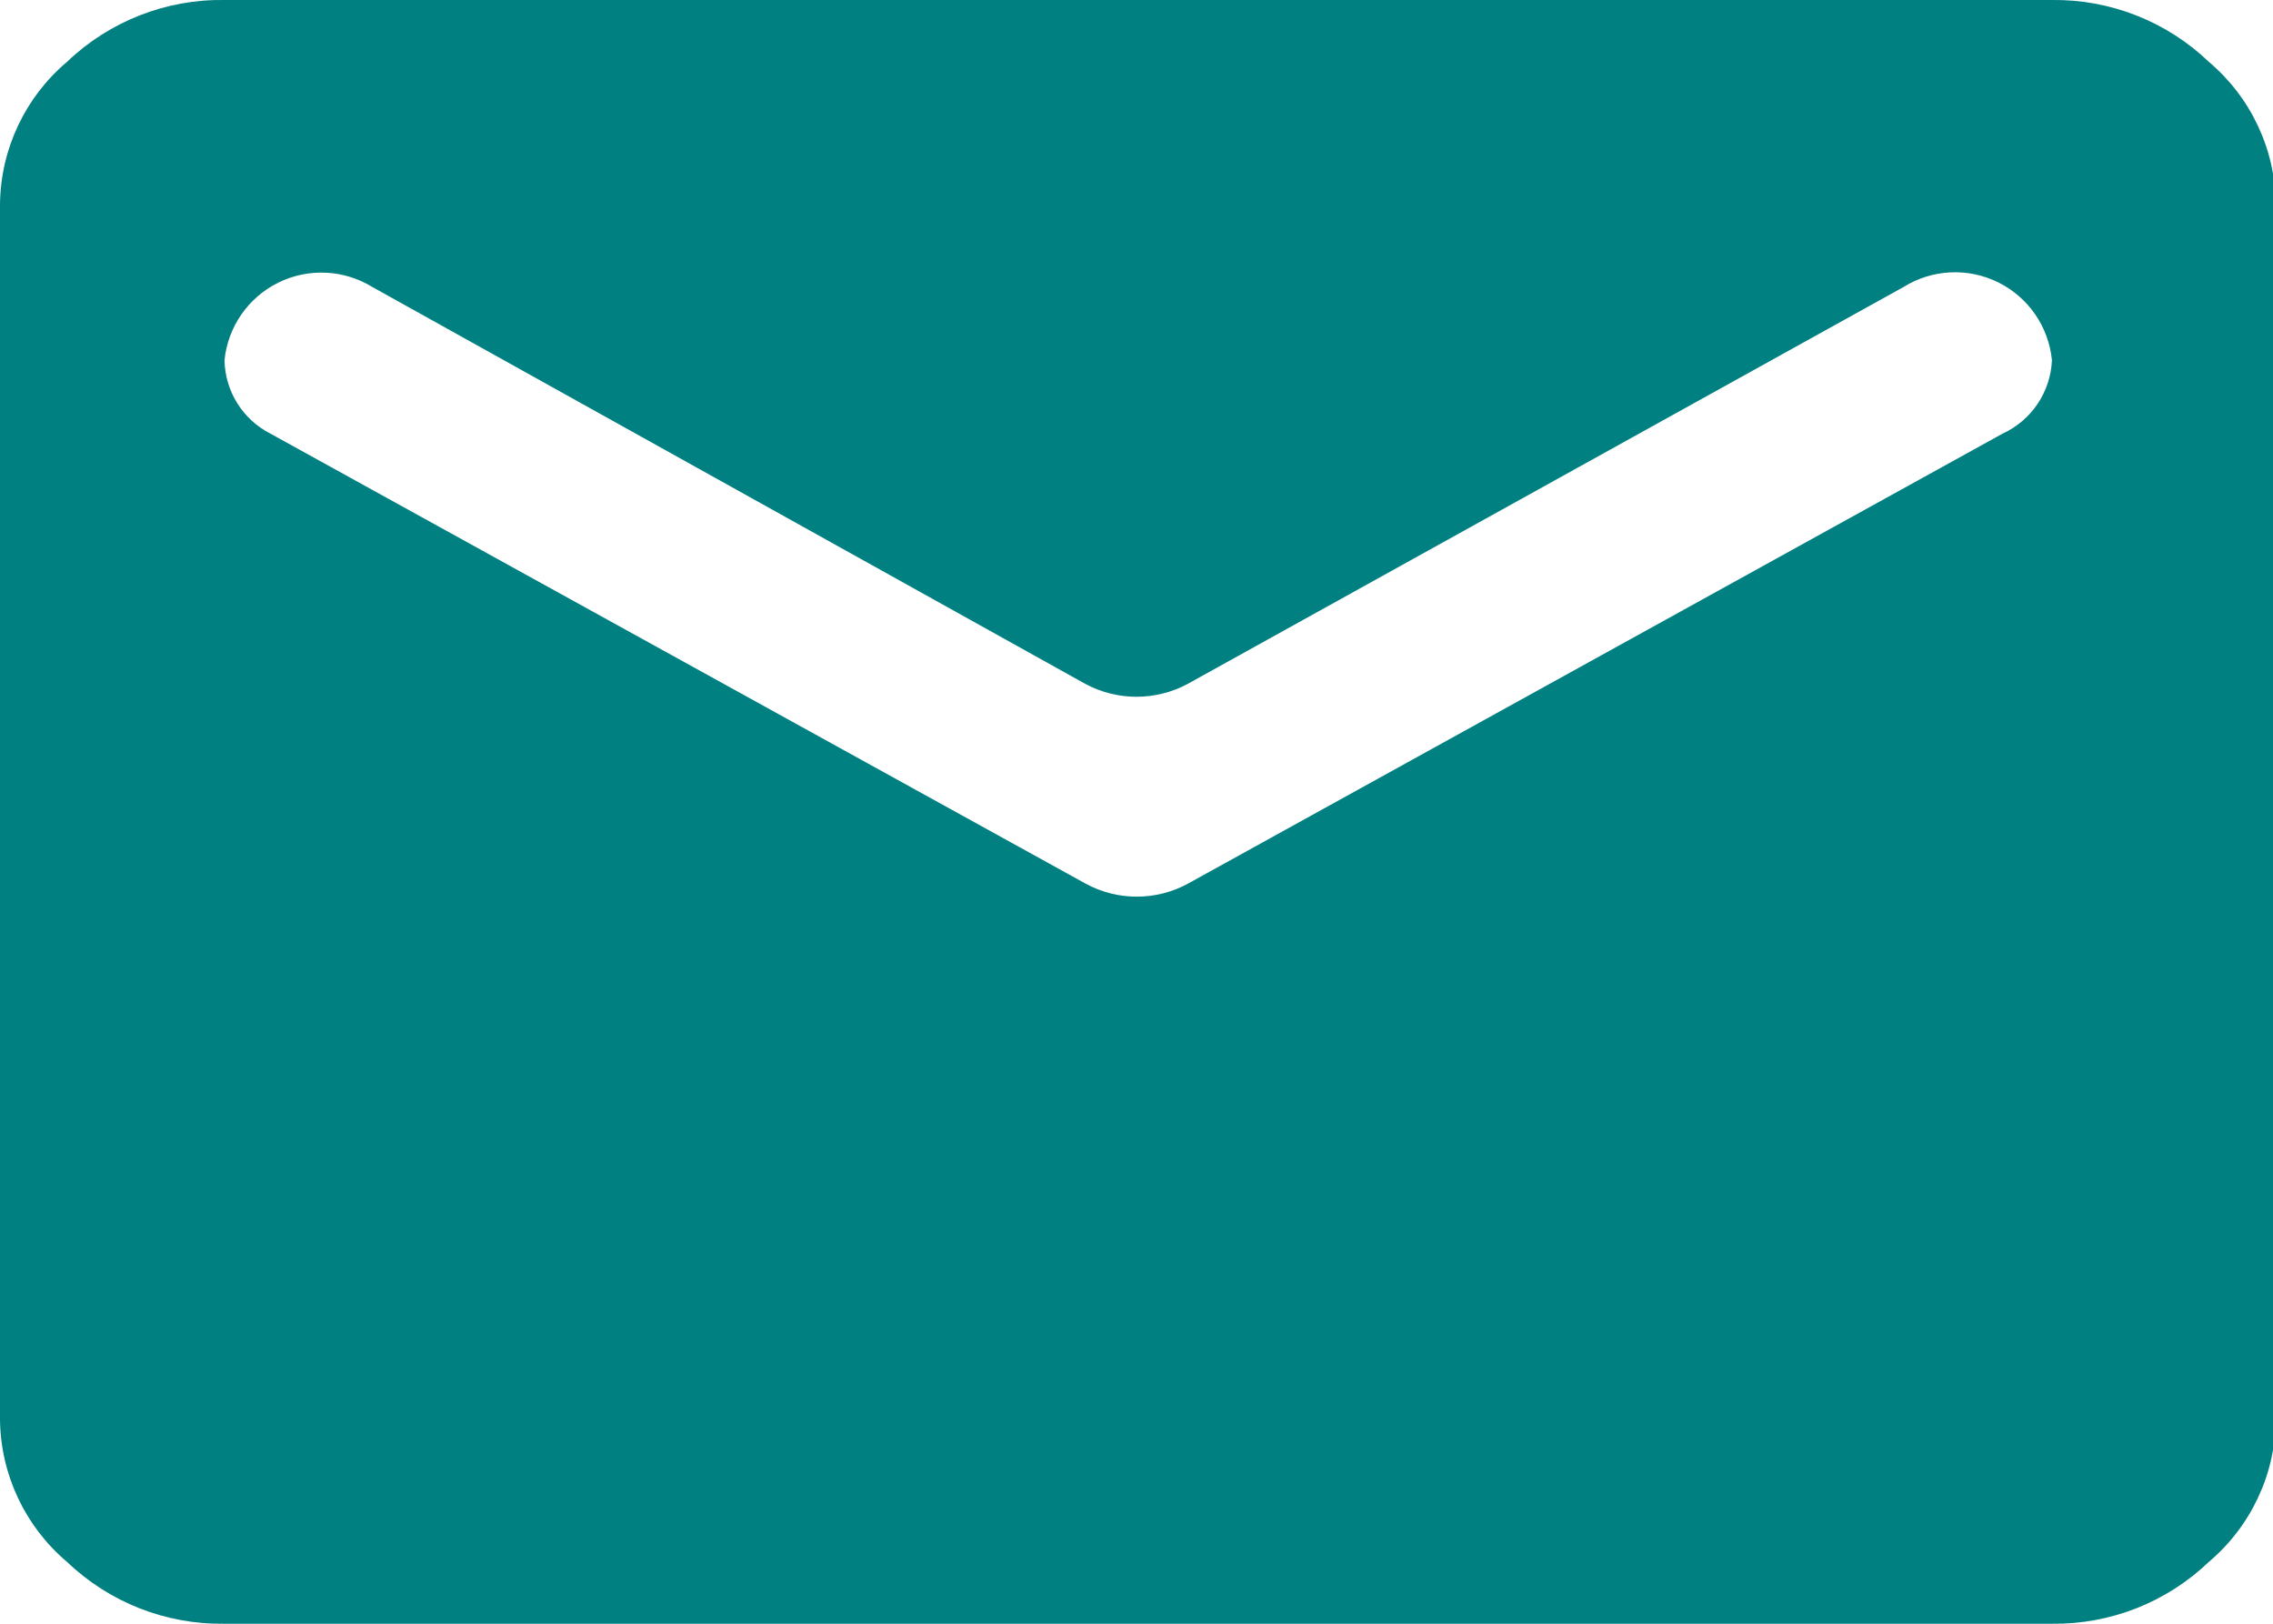
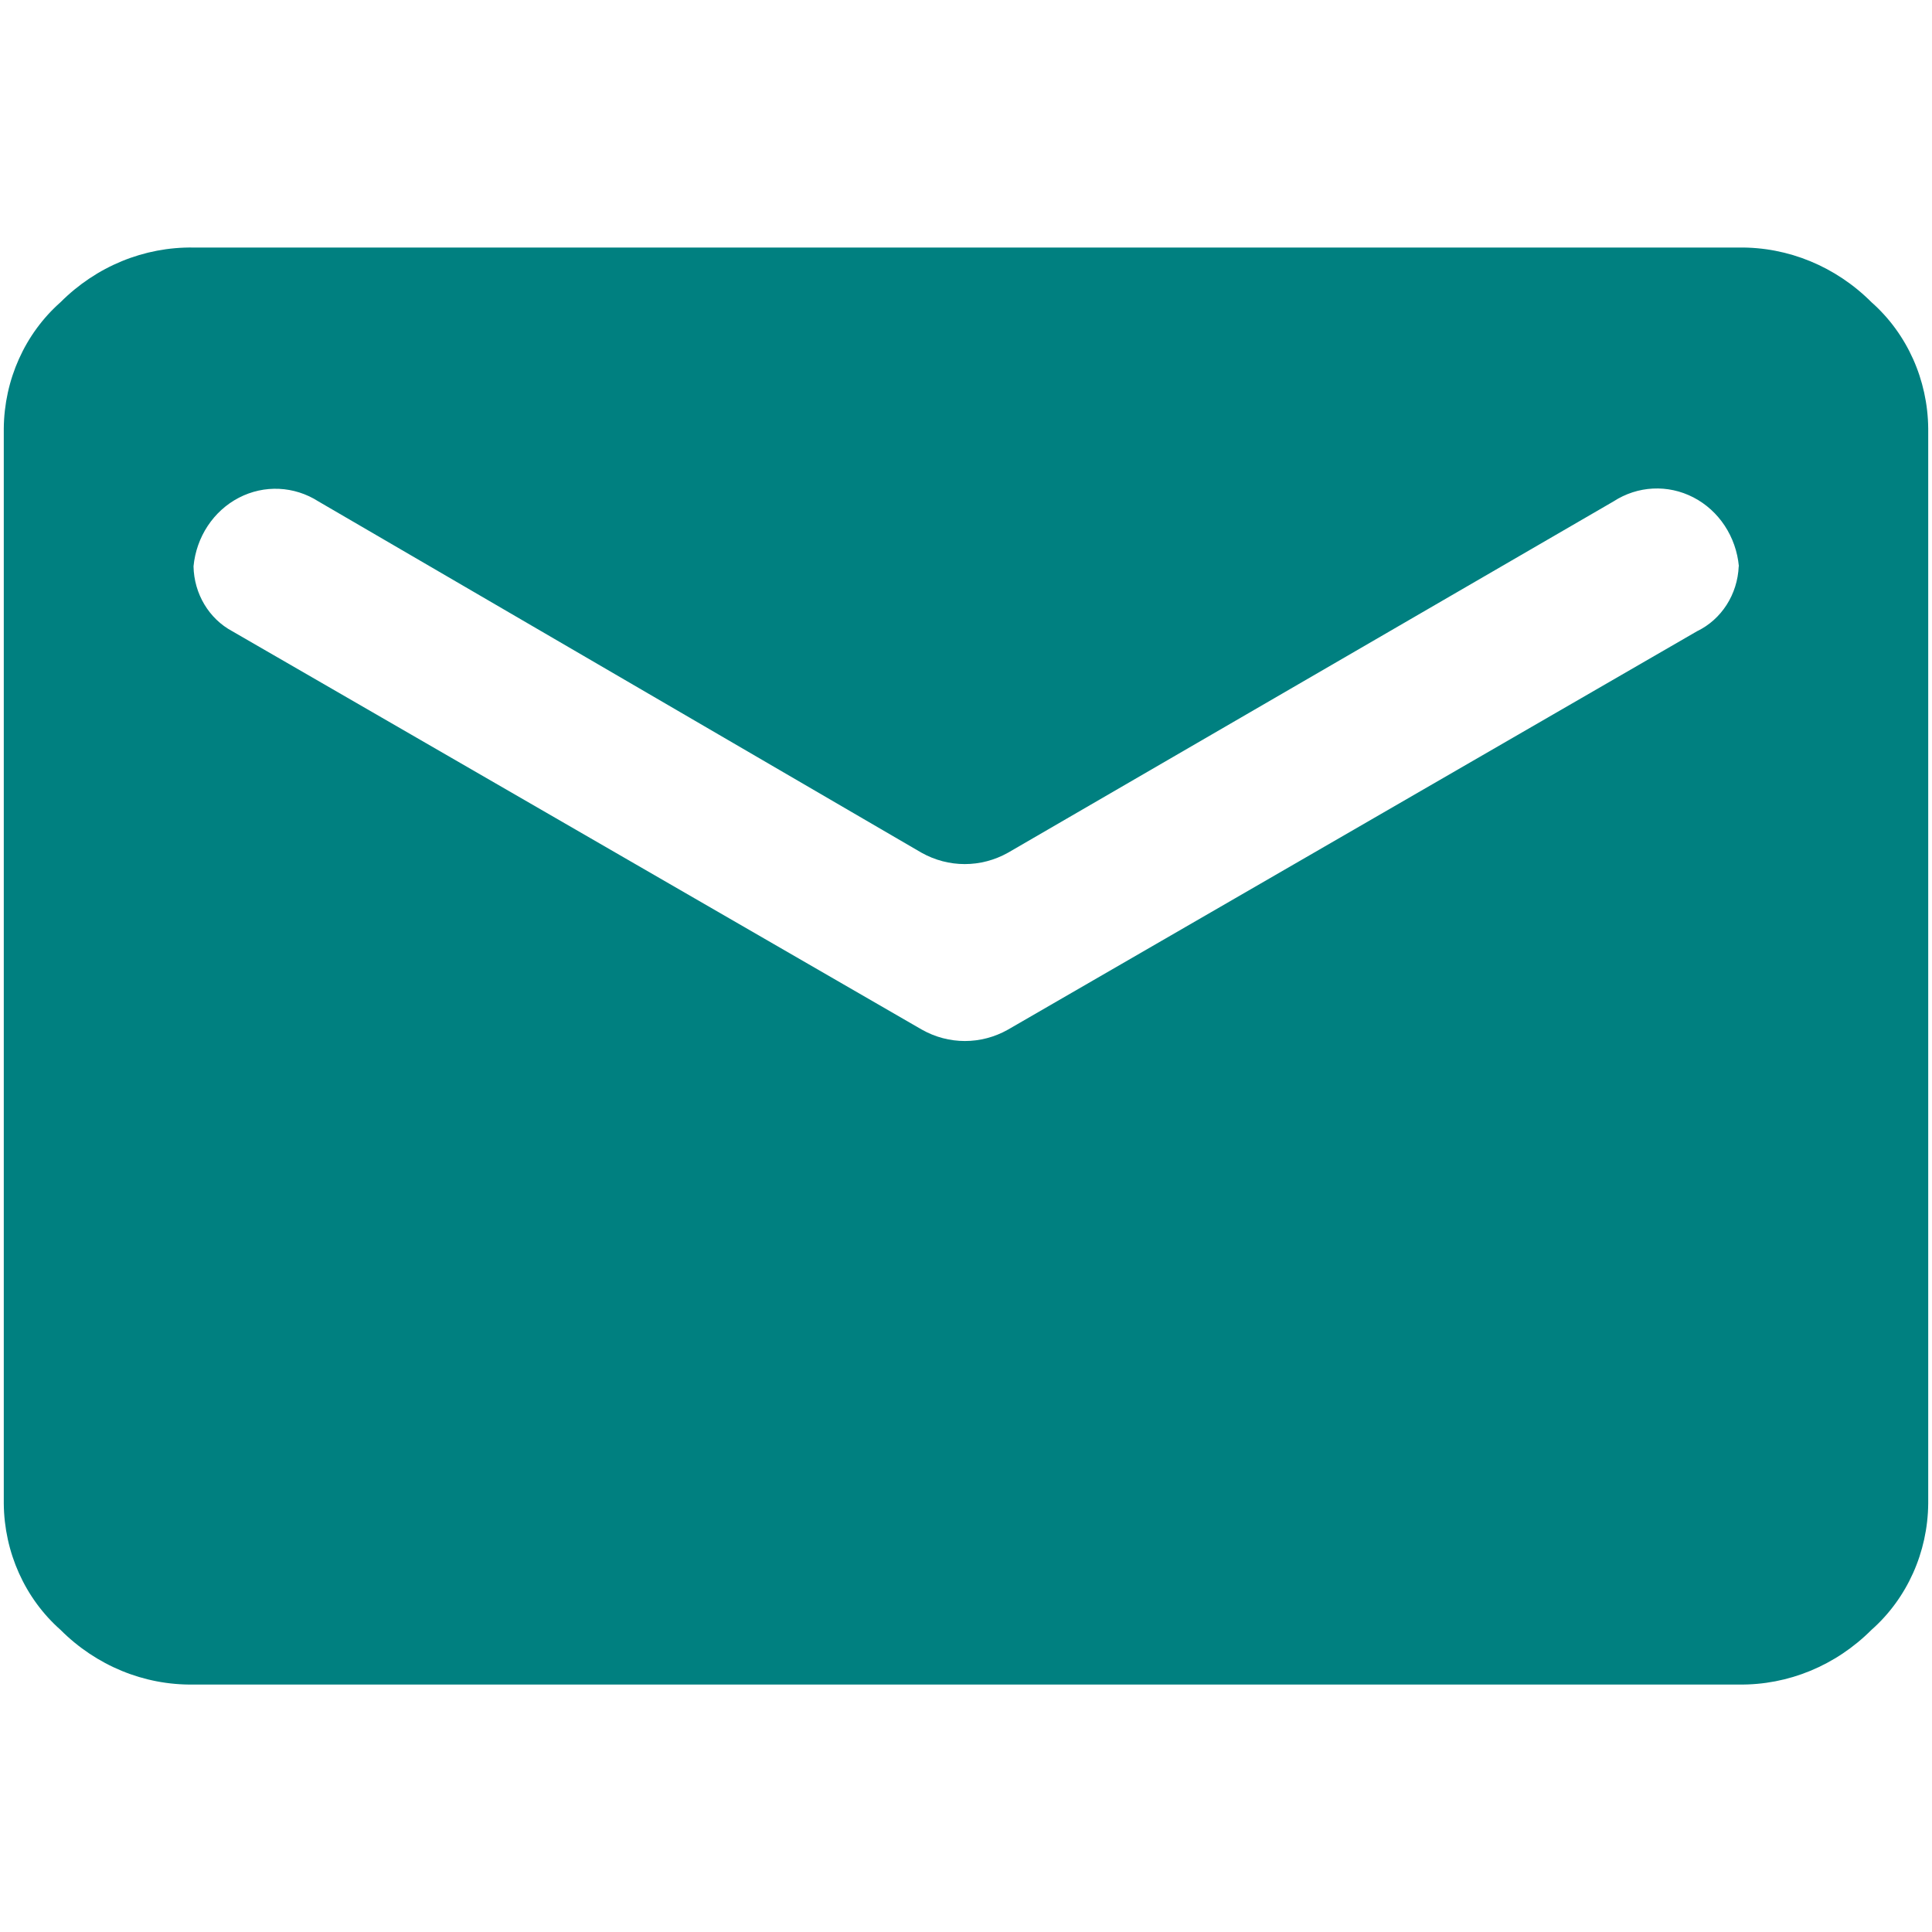
- <svg xmlns="http://www.w3.org/2000/svg" id="email" data-name="Livello 1" viewBox="0 0 39.69 28.35">
-   <path d="M50,26.13h0a1.7,1.7,0,0,0-2.59-1.28L34.91,31.78a1.89,1.89,0,0,1-1.79,0L20.67,24.85a1.7,1.7,0,0,0-2.58,1.28h0a1.47,1.47,0,0,0,.8,1.28l14.24,7.86a1.87,1.87,0,0,0,1.78,0l14.23-7.86A1.48,1.48,0,0,0,50,26.13Zm0-6.29a3.89,3.89,0,0,1,2.74,1.08,3.3,3.3,0,0,1,1.17,2.49V44.62a3.3,3.3,0,0,1-1.17,2.49A3.89,3.89,0,0,1,50,48.19H18.09a3.89,3.89,0,0,1-2.75-1.08,3.3,3.3,0,0,1-1.17-2.49V23.41a3.3,3.3,0,0,1,1.17-2.49,3.89,3.89,0,0,1,2.75-1.08Z" transform="translate(-14.17 -19.84)" fill="teal" />
+ <svg xmlns="http://www.w3.org/2000/svg" id="email" width="24" height="24" data-name="Livello 1">
+   <path d="m21.601,7.035l0,0a1.023,1.07 0 0 0 -1.558,-0.806l-7.52,4.363a1.137,1.19 0 0 1 -1.077,0l-7.49,-4.363a1.023,1.07 0 0 0 -1.552,0.806l0,0a0.884,0.926 0 0 0 0.481,0.806l8.566,4.949a1.125,1.177 0 0 0 1.071,0l8.56,-4.949a0.89,0.932 0 0 0 0.517,-0.806zm0,-3.96a2.34,2.449 0 0 1 1.648,0.68a1.985,2.078 0 0 1 0.704,1.568l0,13.355a1.985,2.078 0 0 1 -0.704,1.568a2.34,2.449 0 0 1 -1.648,0.68l-19.196,0a2.34,2.449 0 0 1 -1.654,-0.68a1.985,2.078 0 0 1 -0.704,-1.568l0,-13.355a1.985,2.078 0 0 1 0.704,-1.568a2.34,2.449 0 0 1 1.654,-0.68l19.196,0z" fill="teal" />
</svg>
